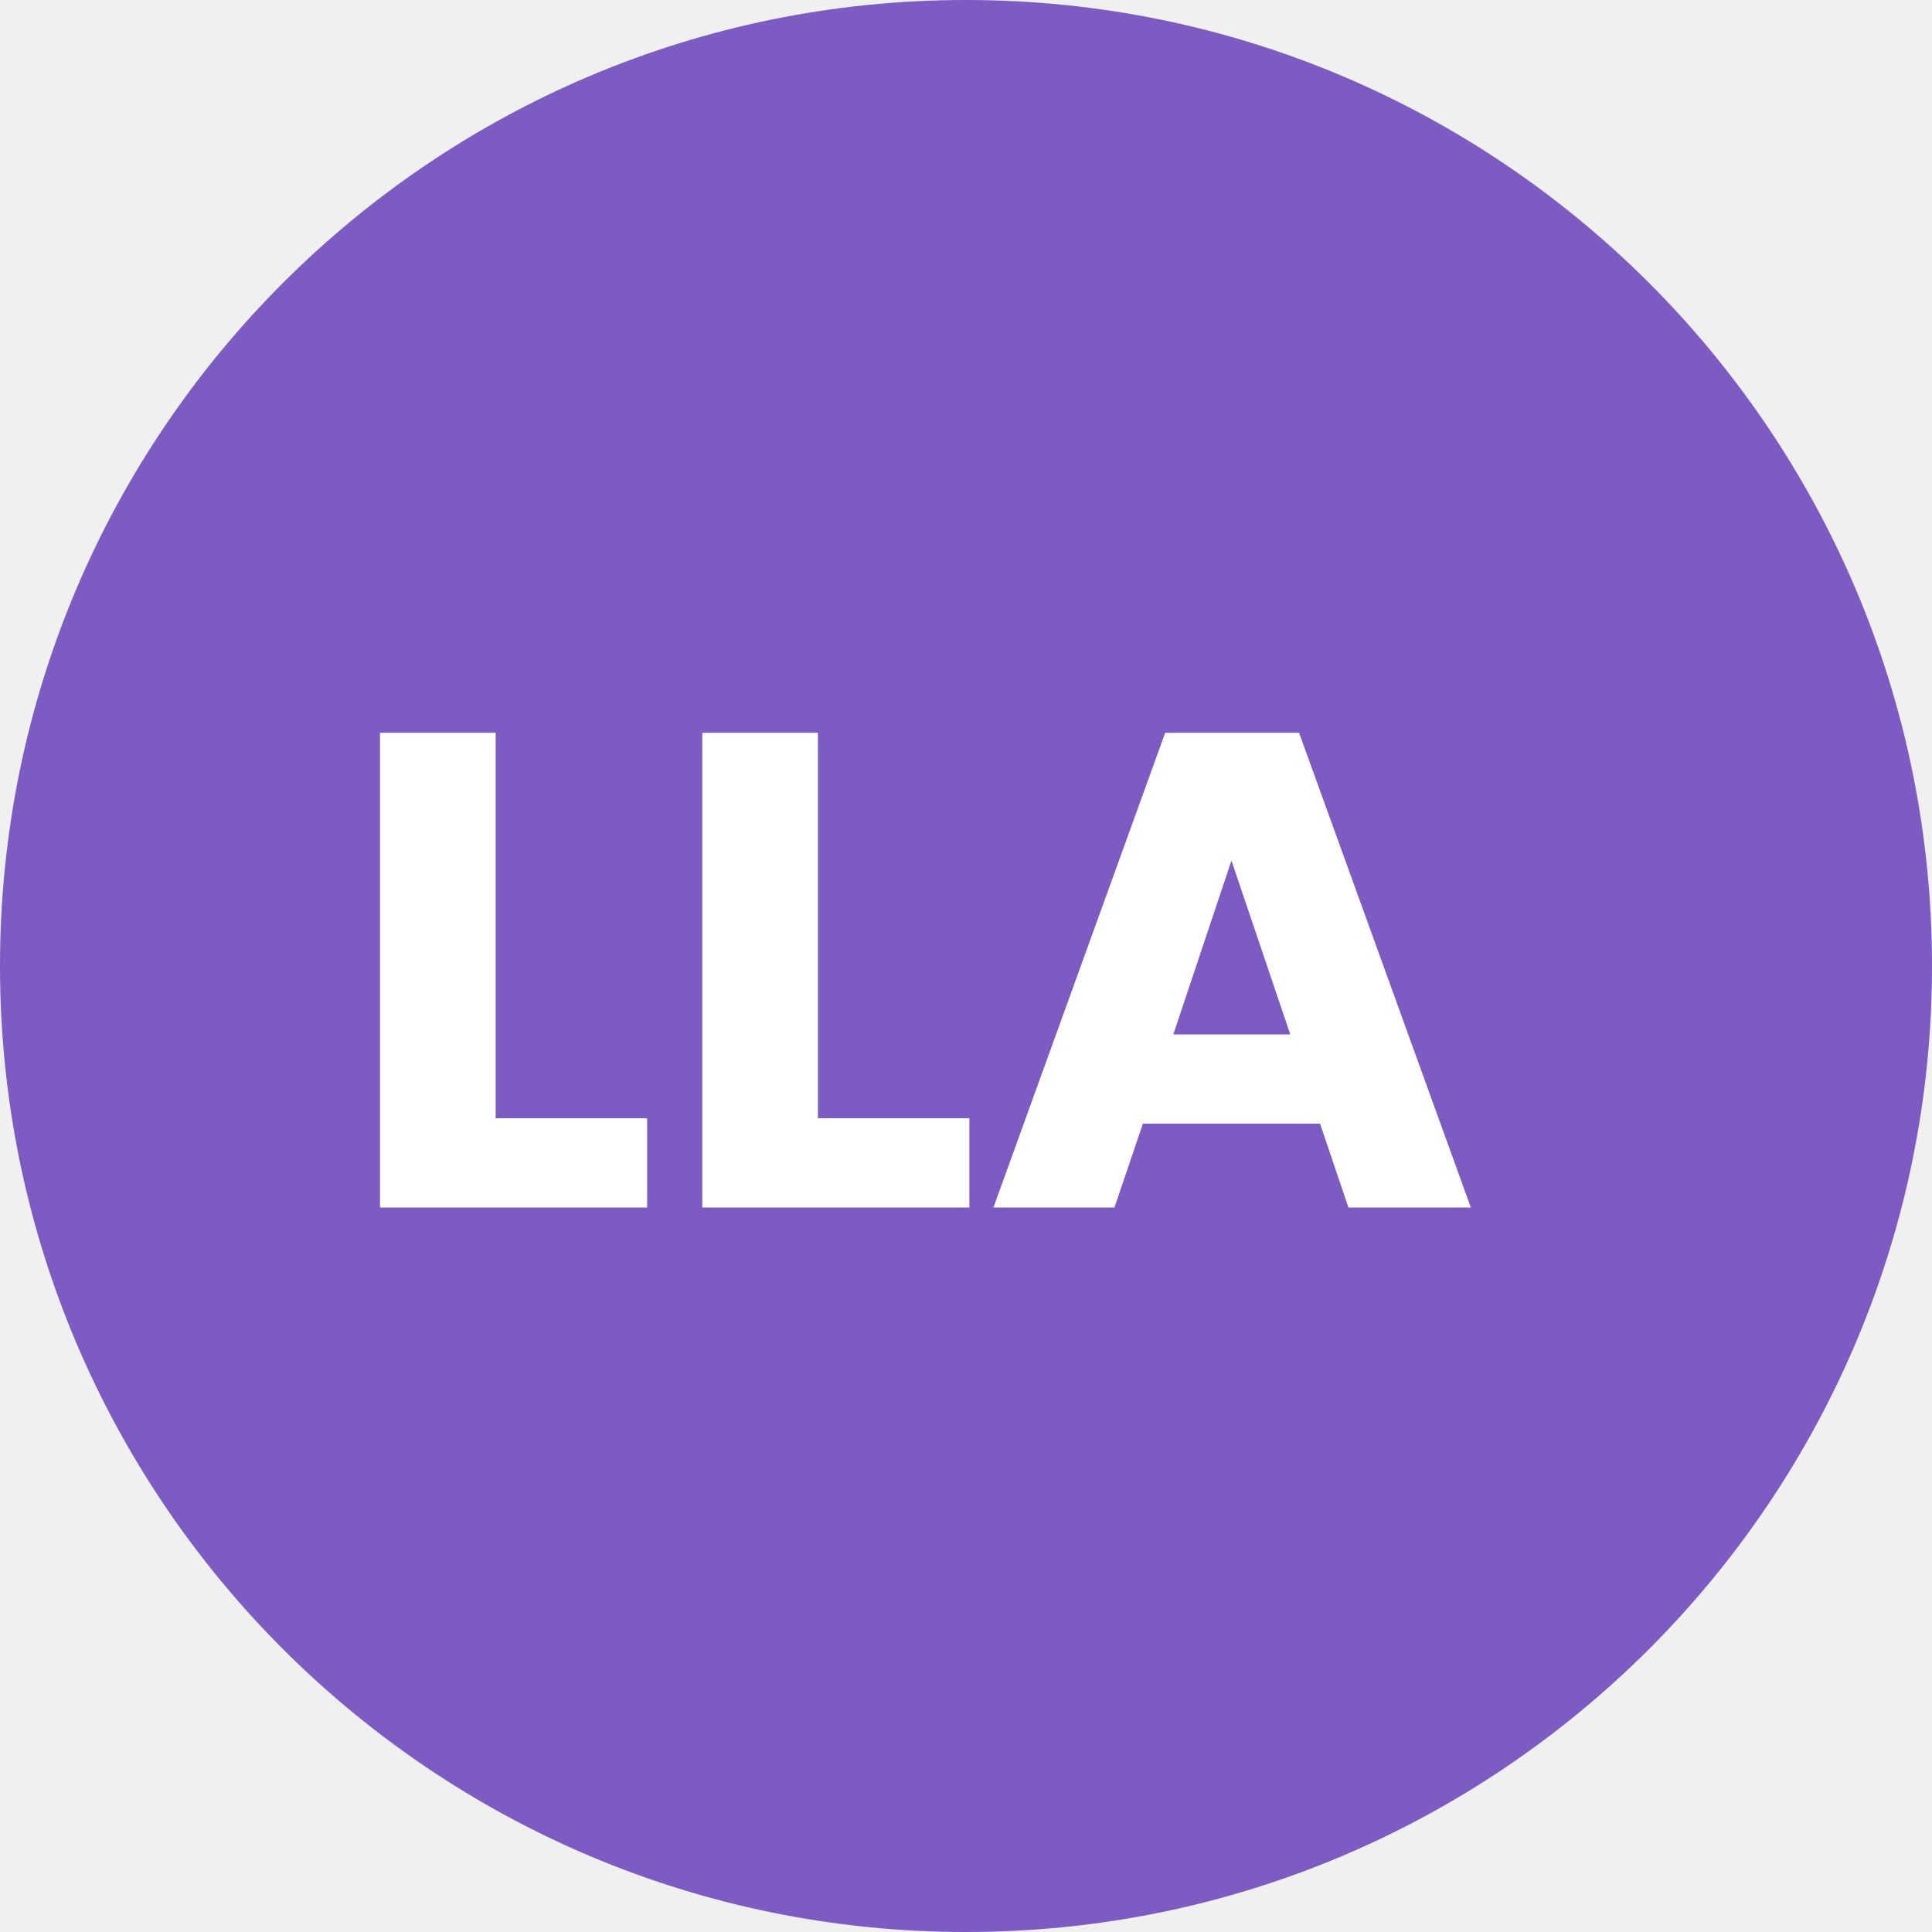
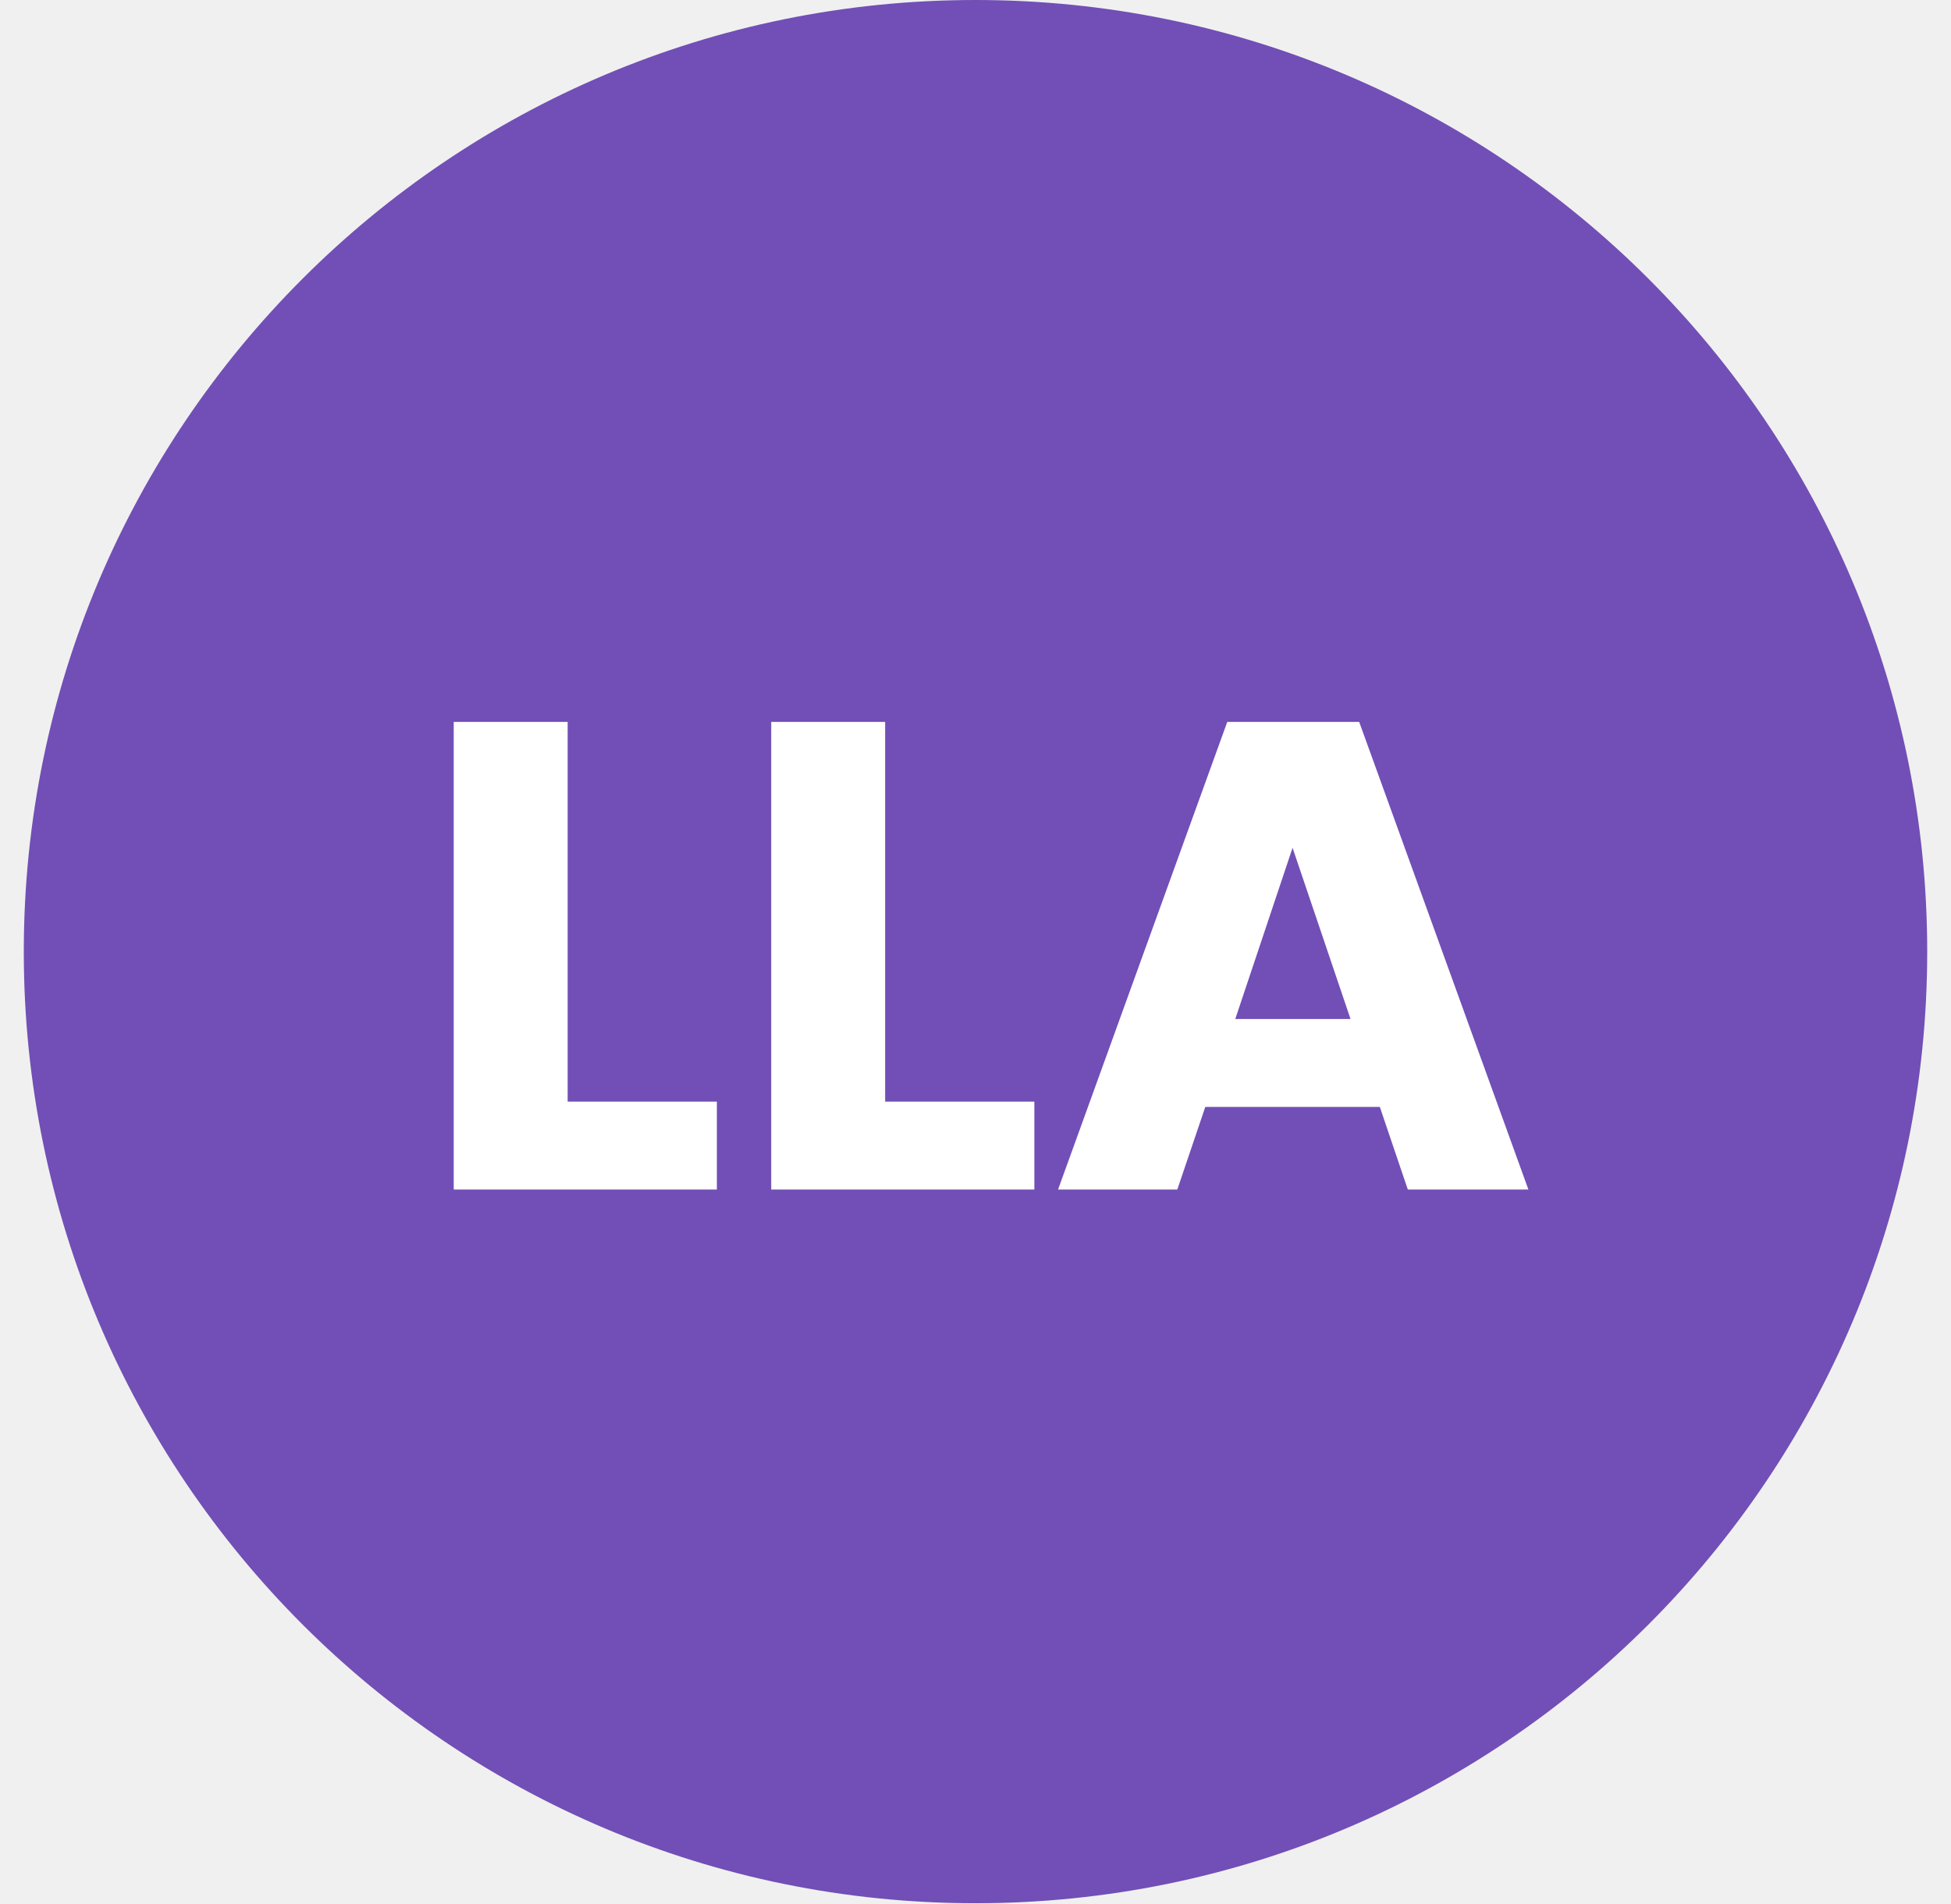
- <svg xmlns="http://www.w3.org/2000/svg" width="40" height="40" viewBox="0 0 40 40" fill="none">
-   <rect width="40" height="40" rx="20" fill="#7C5BC2" />
-   <path d="M10.262 23.152H13.398V25H7.868V15.172H10.262V23.152ZM16.934 23.152H20.07V25H14.54V15.172H16.934V23.152ZM27.33 23.264H23.662L23.074 25H20.568L24.124 15.172H26.896L30.452 25H27.918L27.33 23.264ZM26.714 21.416L25.496 17.818L24.292 21.416H26.714Z" fill="white" />
+ <svg xmlns="http://www.w3.org/2000/svg" width="41" height="40" viewBox="0 0 41 40" fill="none">
+   <rect x="0.5" width="40" height="40" rx="20" fill="#714FB6" />
+   <path d="M11.929 23.152H15.065V25H9.535V15.172H11.929V23.152ZM18.601 23.152H21.737V25H16.207V15.172H18.601V23.152ZM28.997 23.264H25.329L24.741 25H22.235L25.791 15.172H28.563L32.119 25H29.585L28.997 23.264ZM28.381 21.416L27.163 17.818L25.959 21.416H28.381Z" fill="white" />
</svg>
